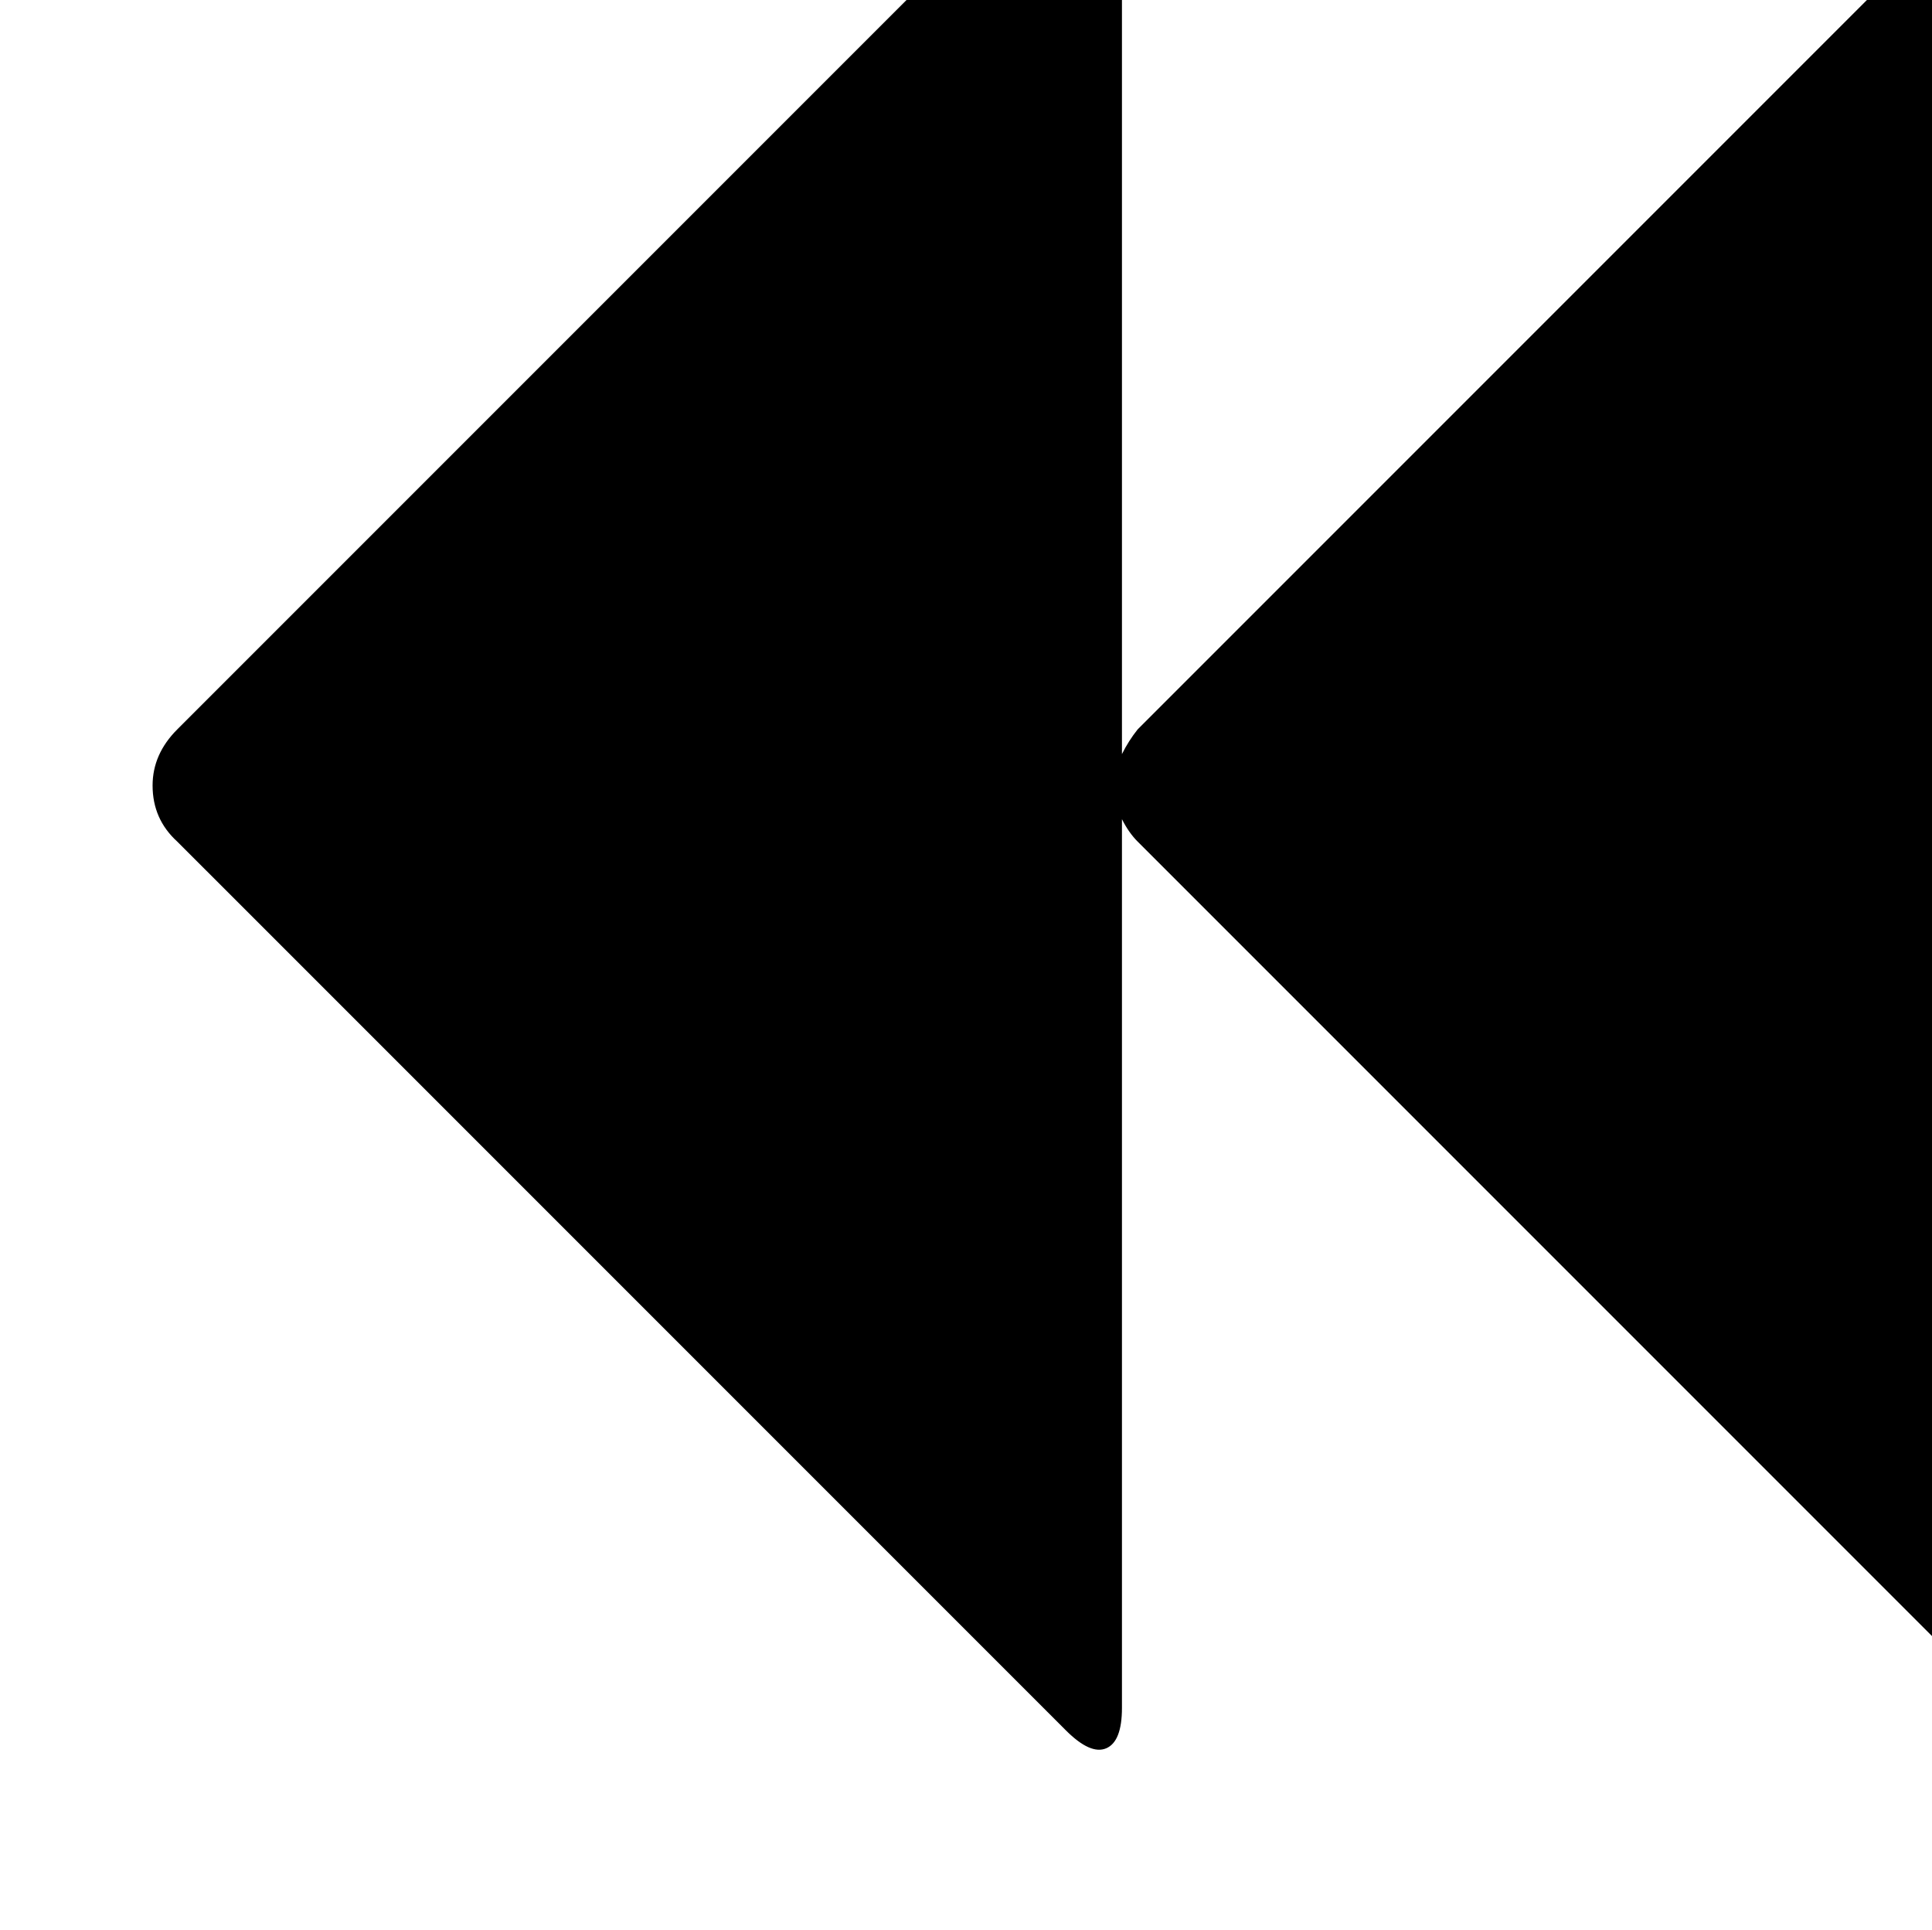
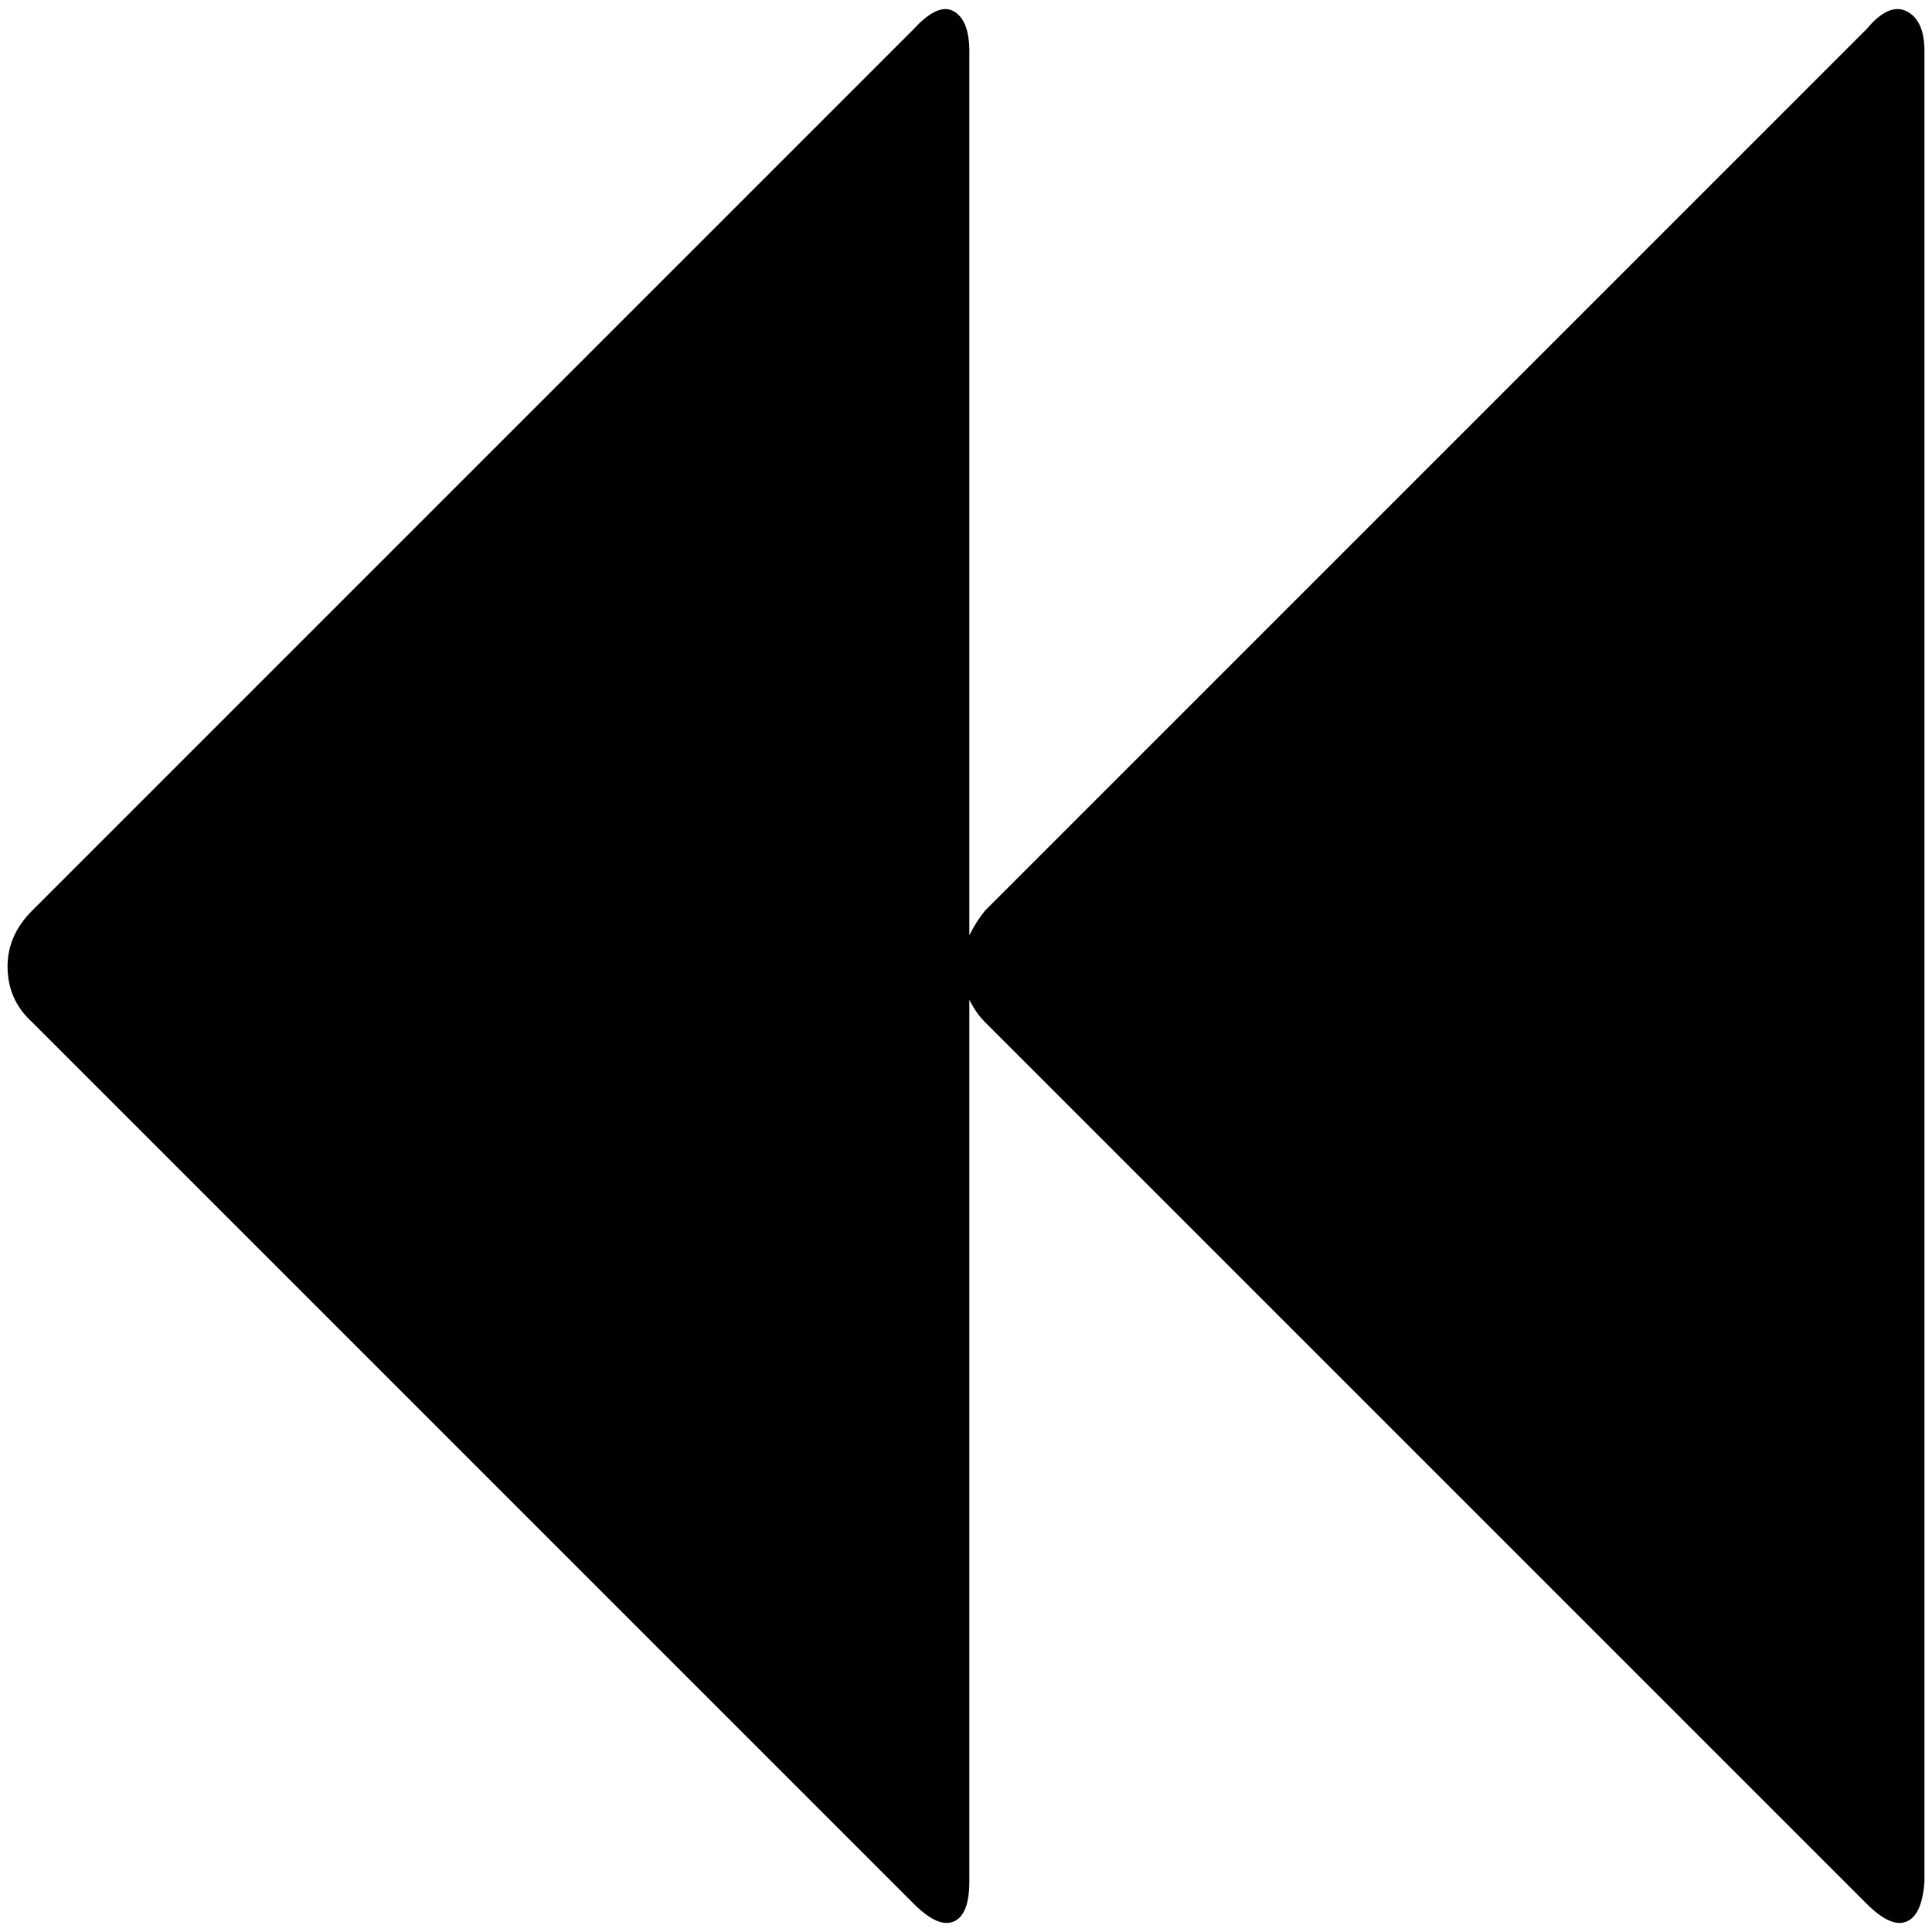
- <svg xmlns="http://www.w3.org/2000/svg">
-   <path trasform="scale(-1,1)" d="m68 350q0 15 11 25l396 396q11 11 18 8t7-18v-396q3 6 7 10l396 396q11 11 18 8t8-18v-822q0-14-8-18t-18 8l-396 396q-4 5-7 11v-397q0-14-7-18t-18 8l-396 396q-11 11-11 25z" />
+ <svg xmlns="http://www.w3.org/2000/svg" version="1.1" id="Layer_1" x="0px" y="0px" width="512px" height="512px" viewBox="164.945 41.64 512 512" enable-background="new 164.945 41.64 512 512" xml:space="preserve">
+   <path d="M166.945,297.745c0,5.901,2.163,10.818,6.49,14.75L407.079,546.14c4.327,4.327,7.867,5.9,10.62,4.721  c2.753-1.181,4.13-4.721,4.13-10.62V306.596c1.181,2.359,2.557,4.327,4.13,5.899L659.605,546.14c4.326,4.327,7.866,5.9,10.62,4.721  c2.753-1.181,4.326-4.721,4.72-10.62V55.251c0-5.506-1.573-9.047-4.72-10.62c-3.147-1.573-6.688,0-10.62,4.72L425.959,282.995  c-1.573,1.967-2.949,4.13-4.13,6.49V55.251c0-5.506-1.377-9.047-4.13-10.62c-2.753-1.573-6.293,0-10.62,4.72L173.435,282.995  C169.108,287.323,166.945,292.239,166.945,297.745z" />
</svg>
